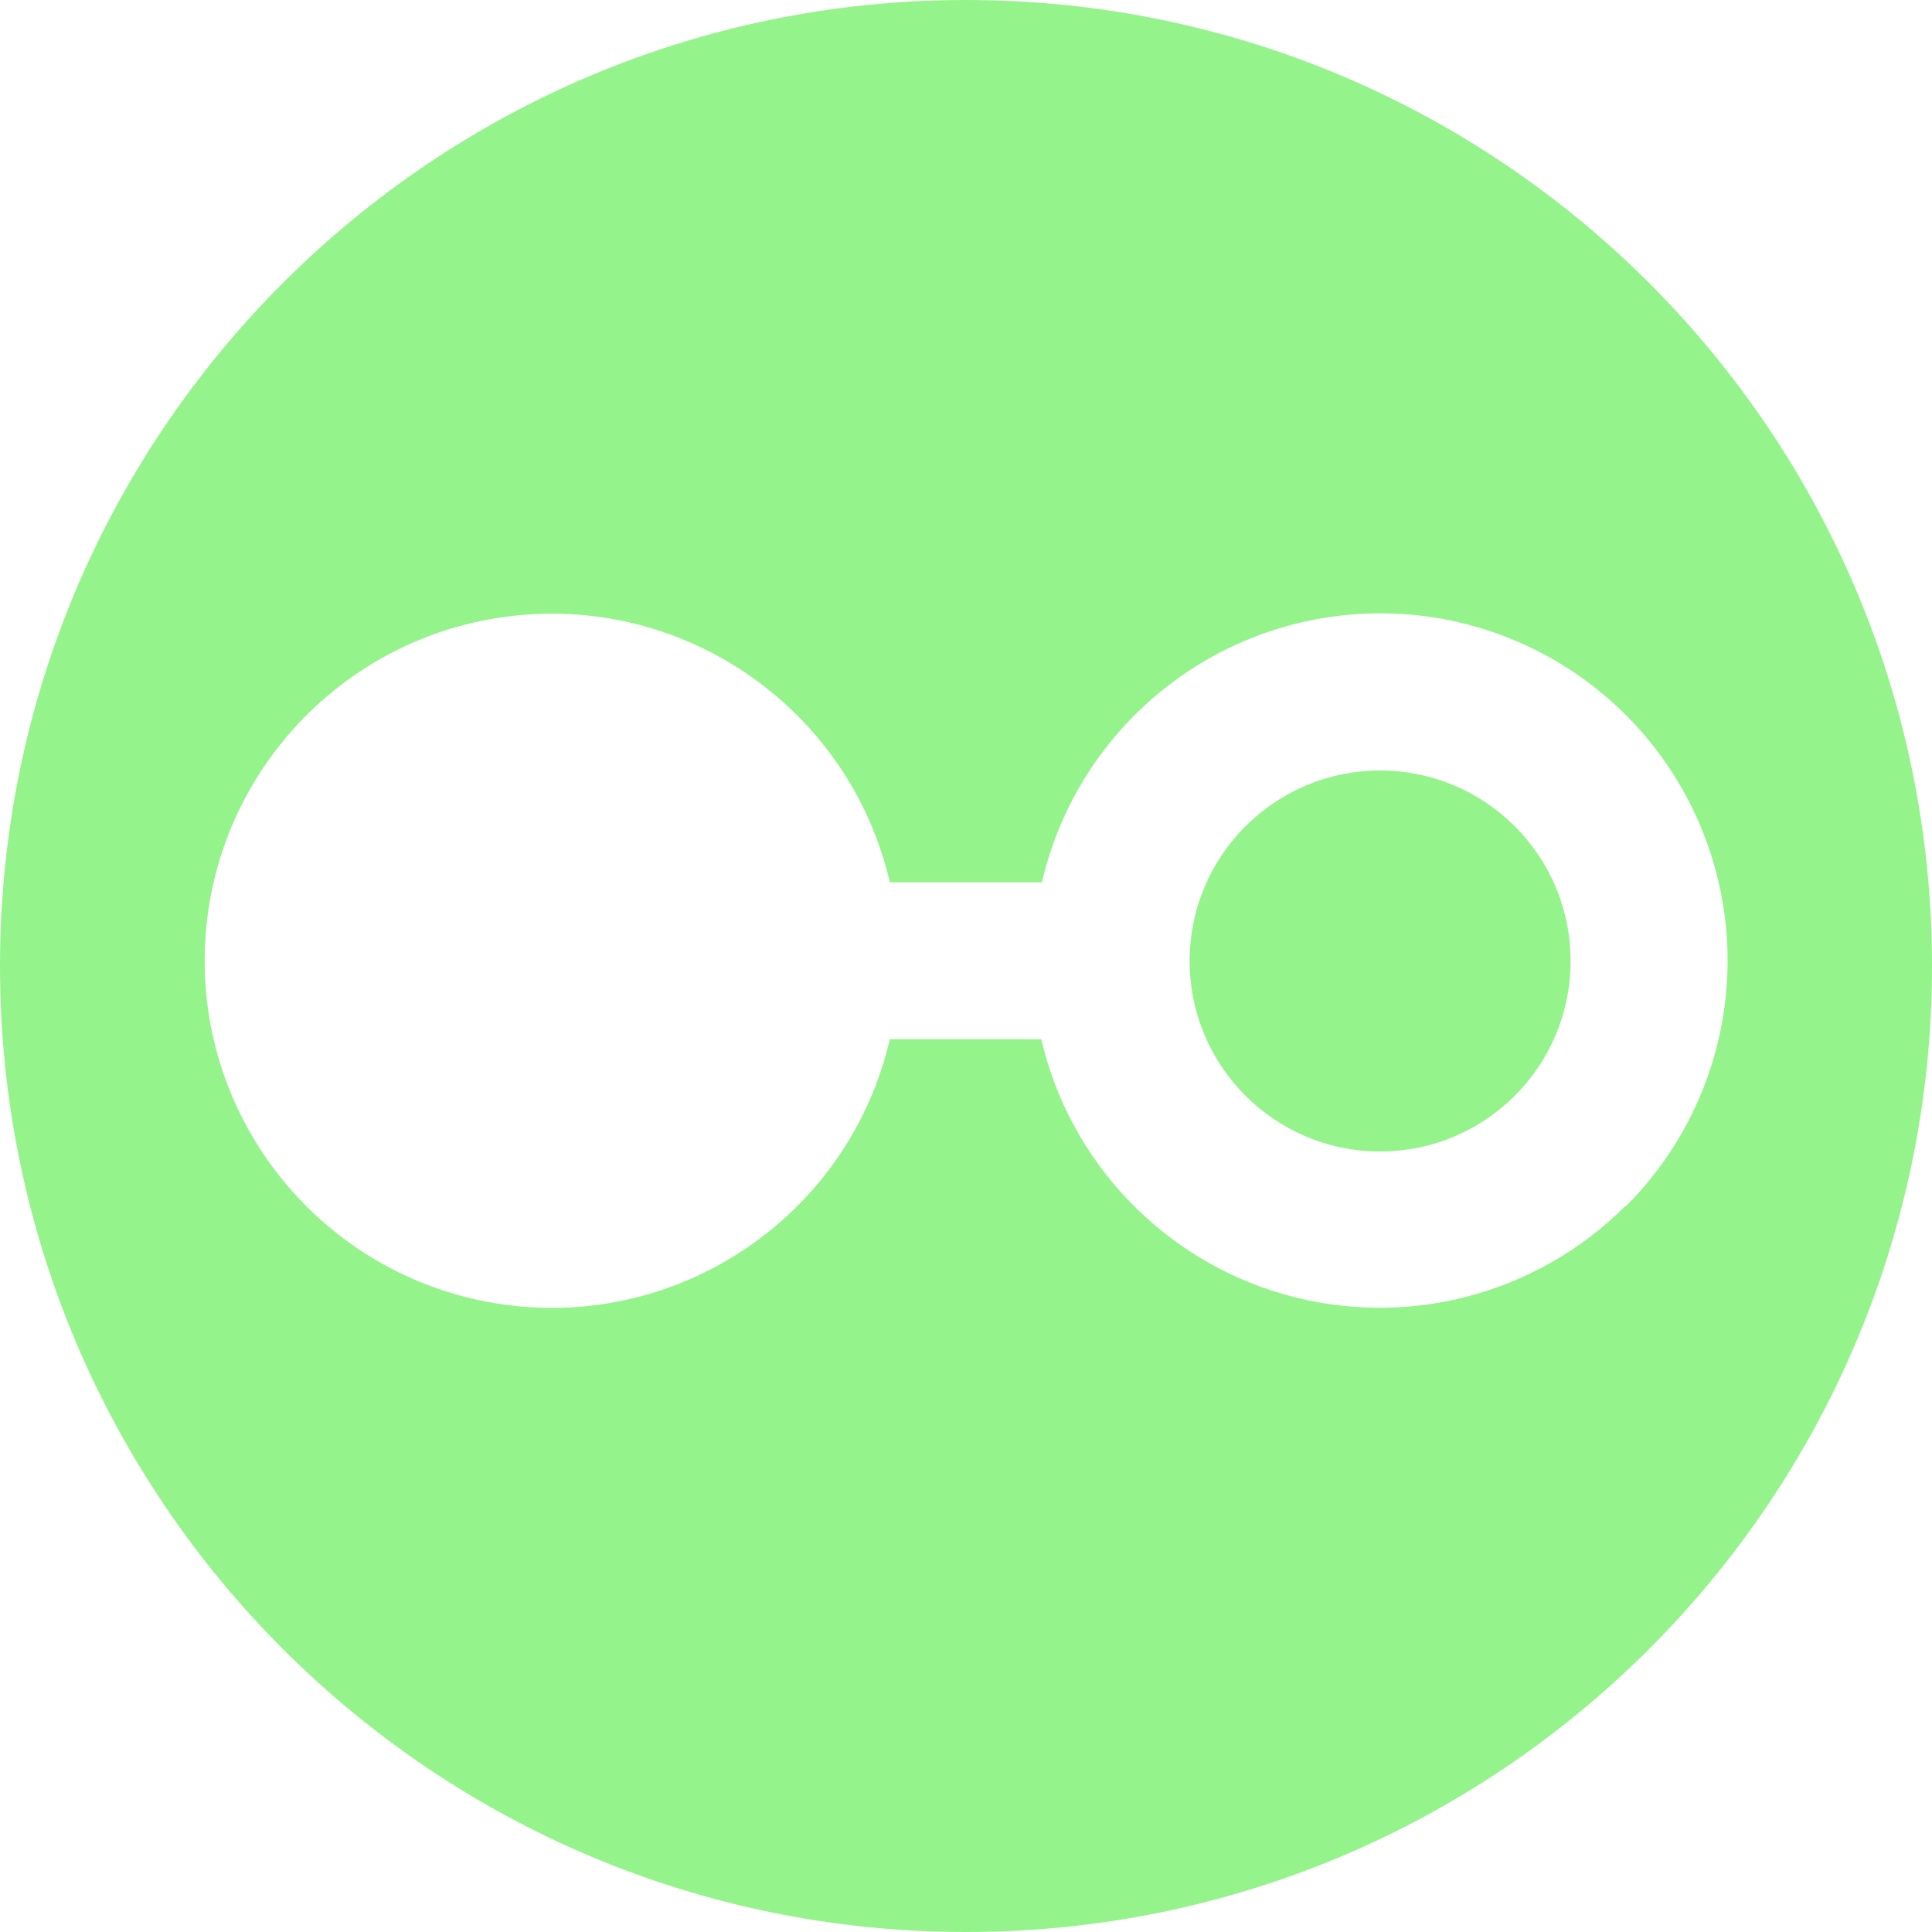
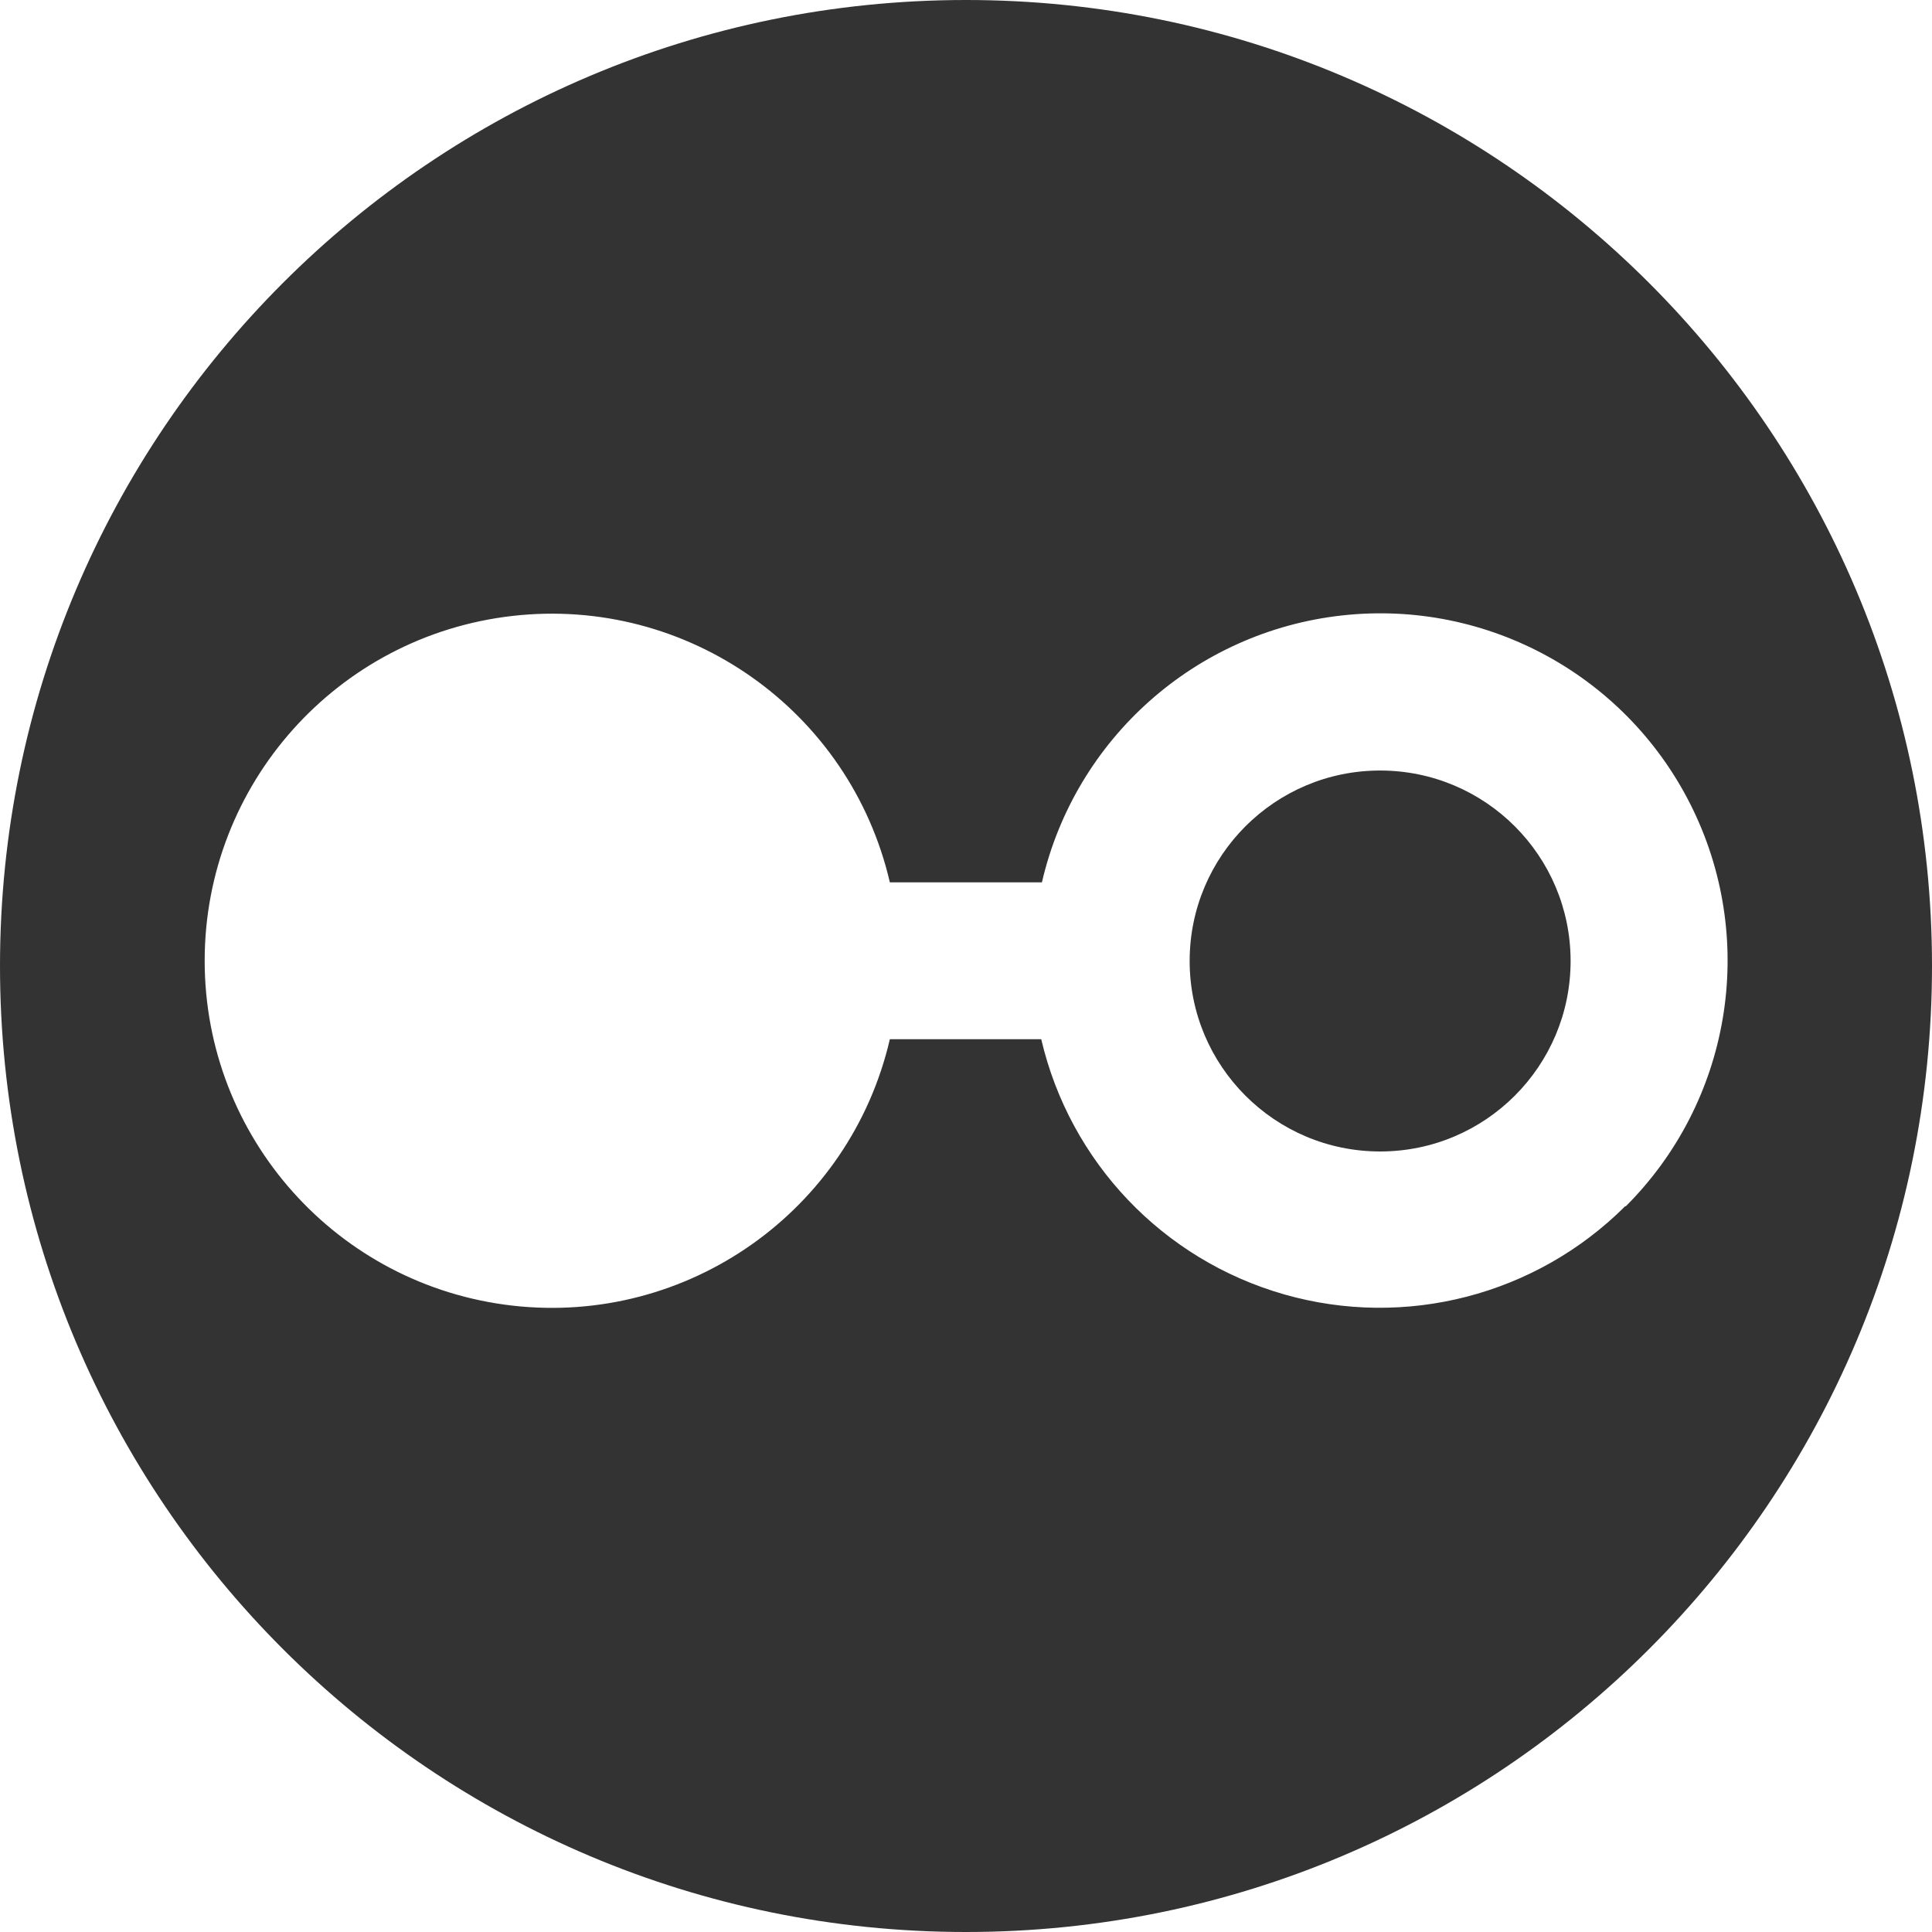
<svg xmlns="http://www.w3.org/2000/svg" width="200" height="200" viewBox="0 0 85 85" id="relationship">
-   <path style="fill:rgb(148,243,139)" d="M60.73,33.9a8.38,8.38,0,1,0,8.37,8.37A8.38,8.38,0,0,0,60.73,33.9Z" />
-   <path style="fill:rgb(148,243,139)" d="M42.5,0A42.5,42.5,0,1,0,85,42.5,42.5,42.5,0,0,0,42.5,0Zm29,53.07a15.29,15.29,0,0,1-25.69-7.35H39.15a15.27,15.27,0,1,1,0-6.9h6.69A15.28,15.28,0,1,1,71.53,53.07Z" />
+   <path style="fill:rgb(51,51,51)" d="M60.73,33.9a8.38,8.38,0,1,0,8.37,8.37A8.38,8.38,0,0,0,60.73,33.9Z" />
+   <path style="fill:rgb(51,51,51)" d="M42.5,0A42.5,42.5,0,1,0,85,42.5,42.5,42.5,0,0,0,42.5,0Zm29,53.07a15.29,15.29,0,0,1-25.69-7.35H39.15a15.27,15.27,0,1,1,0-6.9h6.69A15.28,15.28,0,1,1,71.53,53.07Z" />
</svg>
